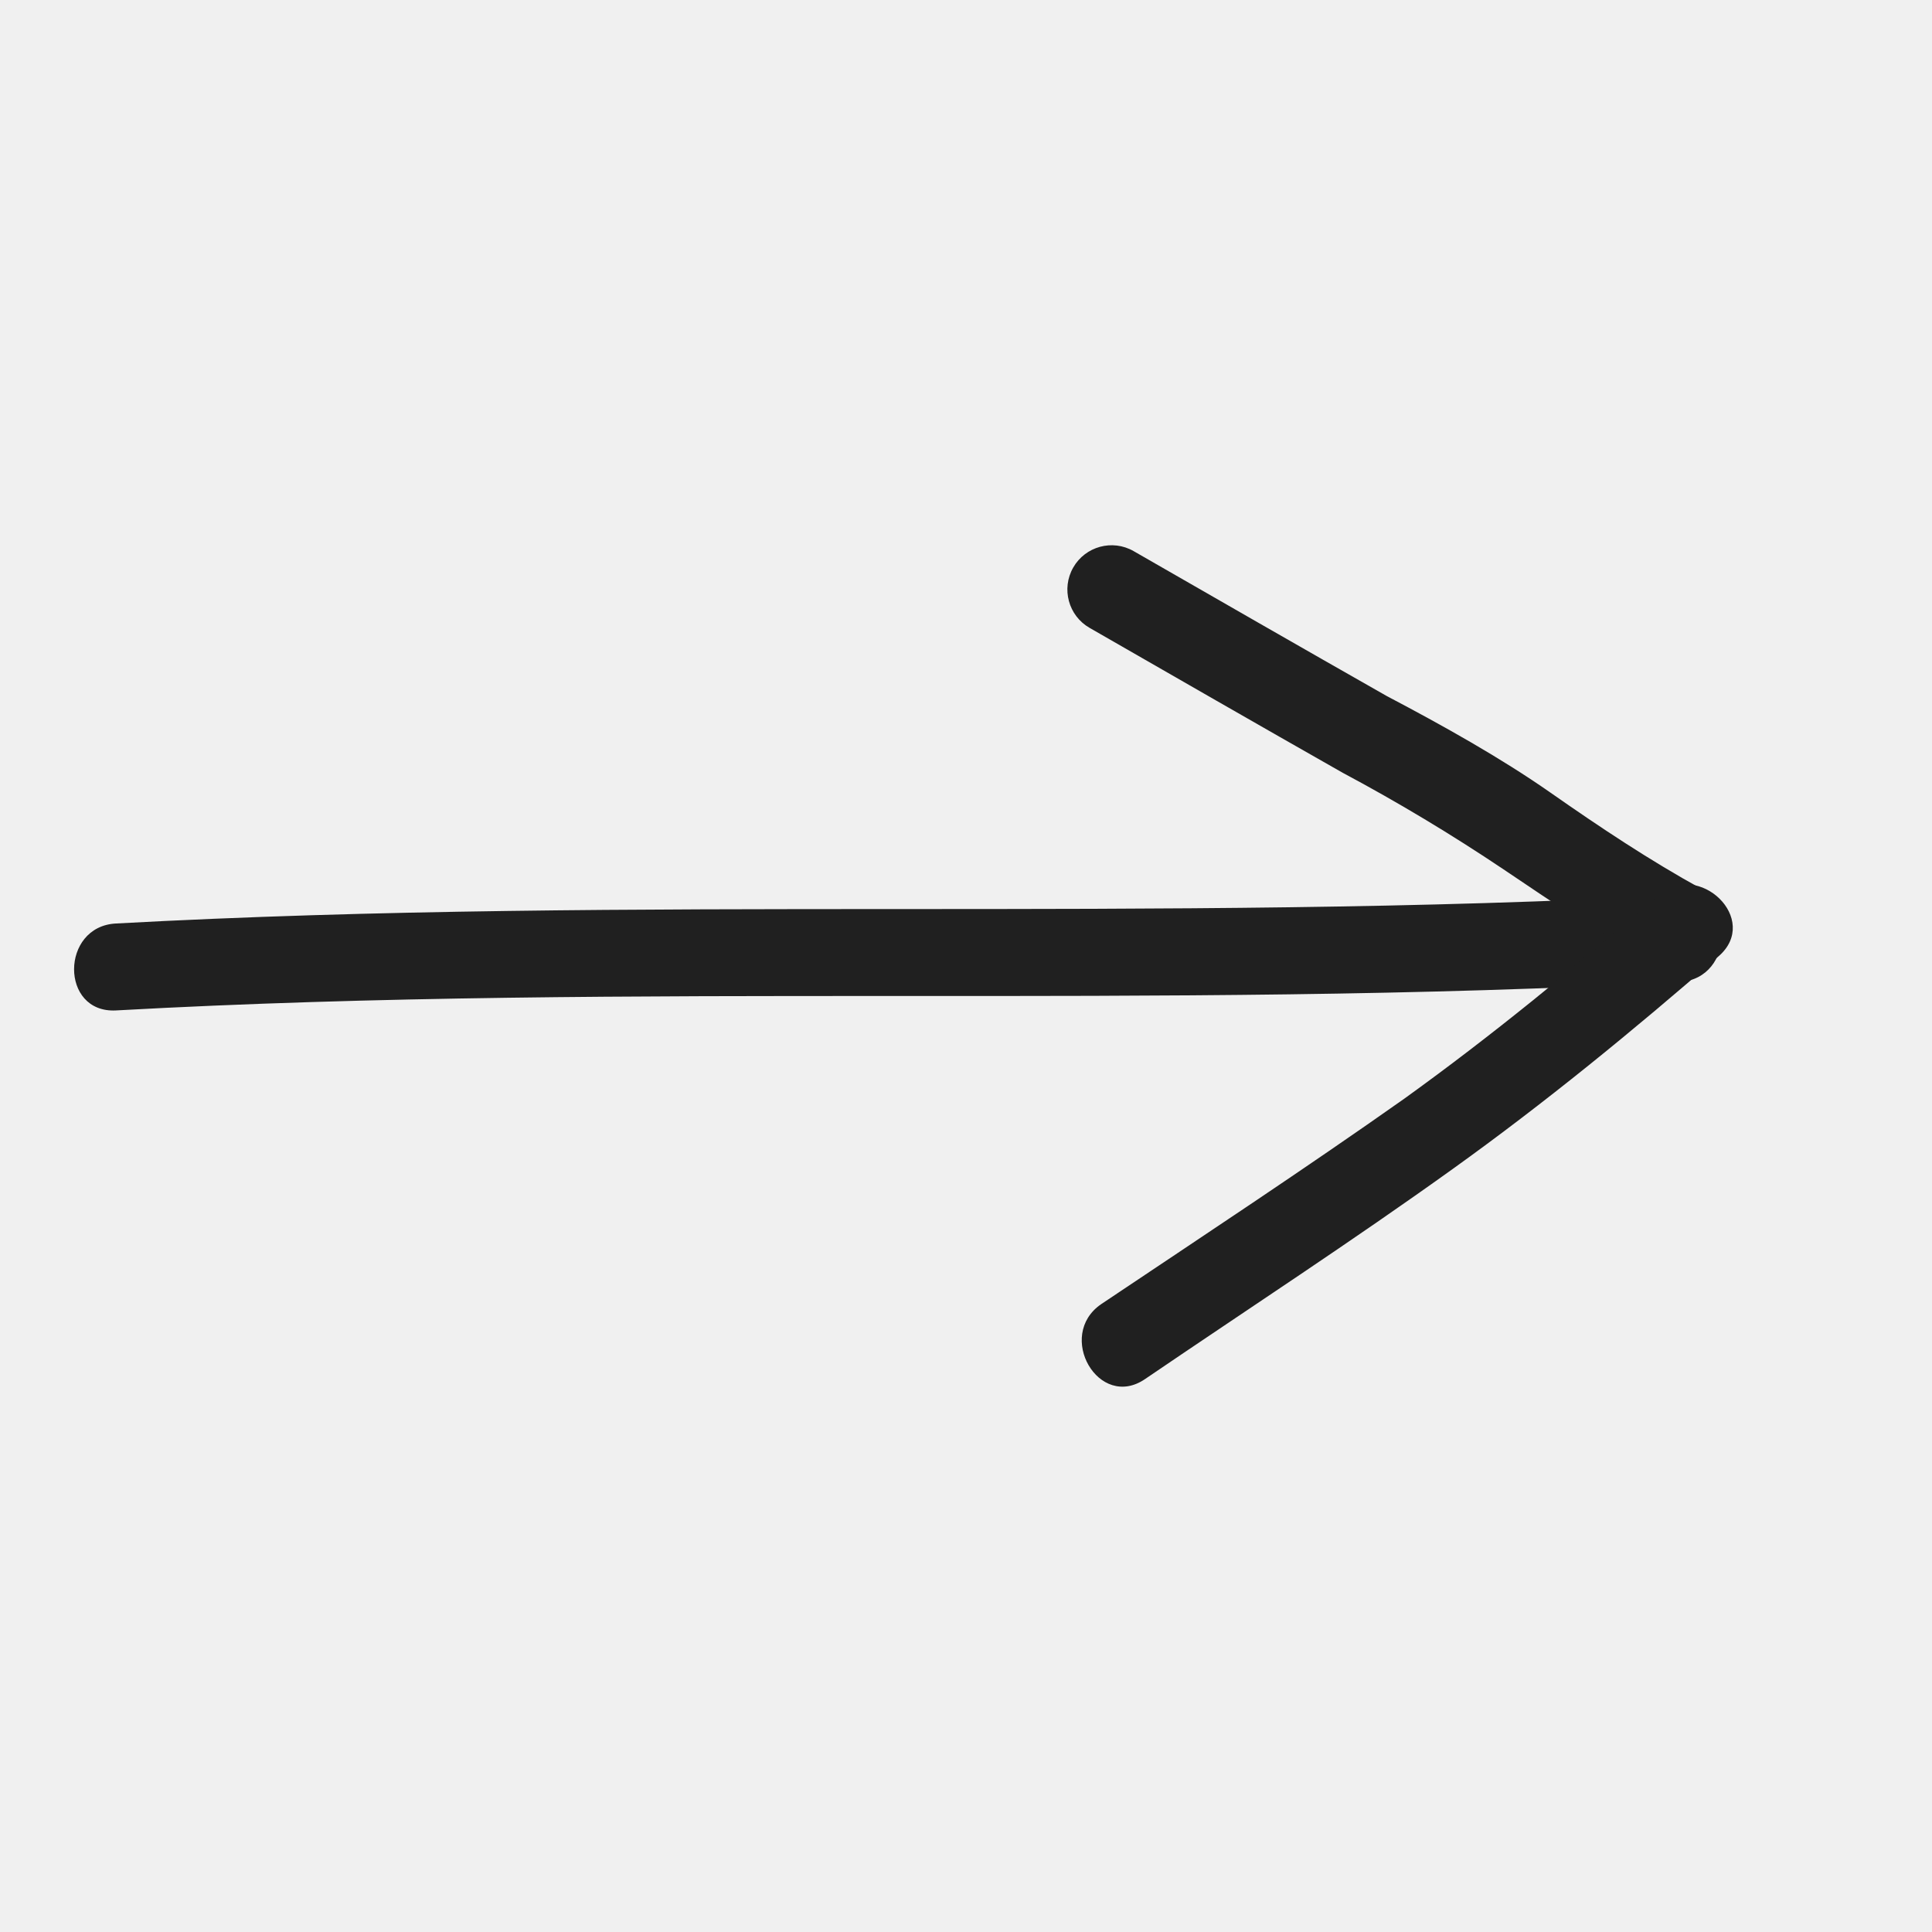
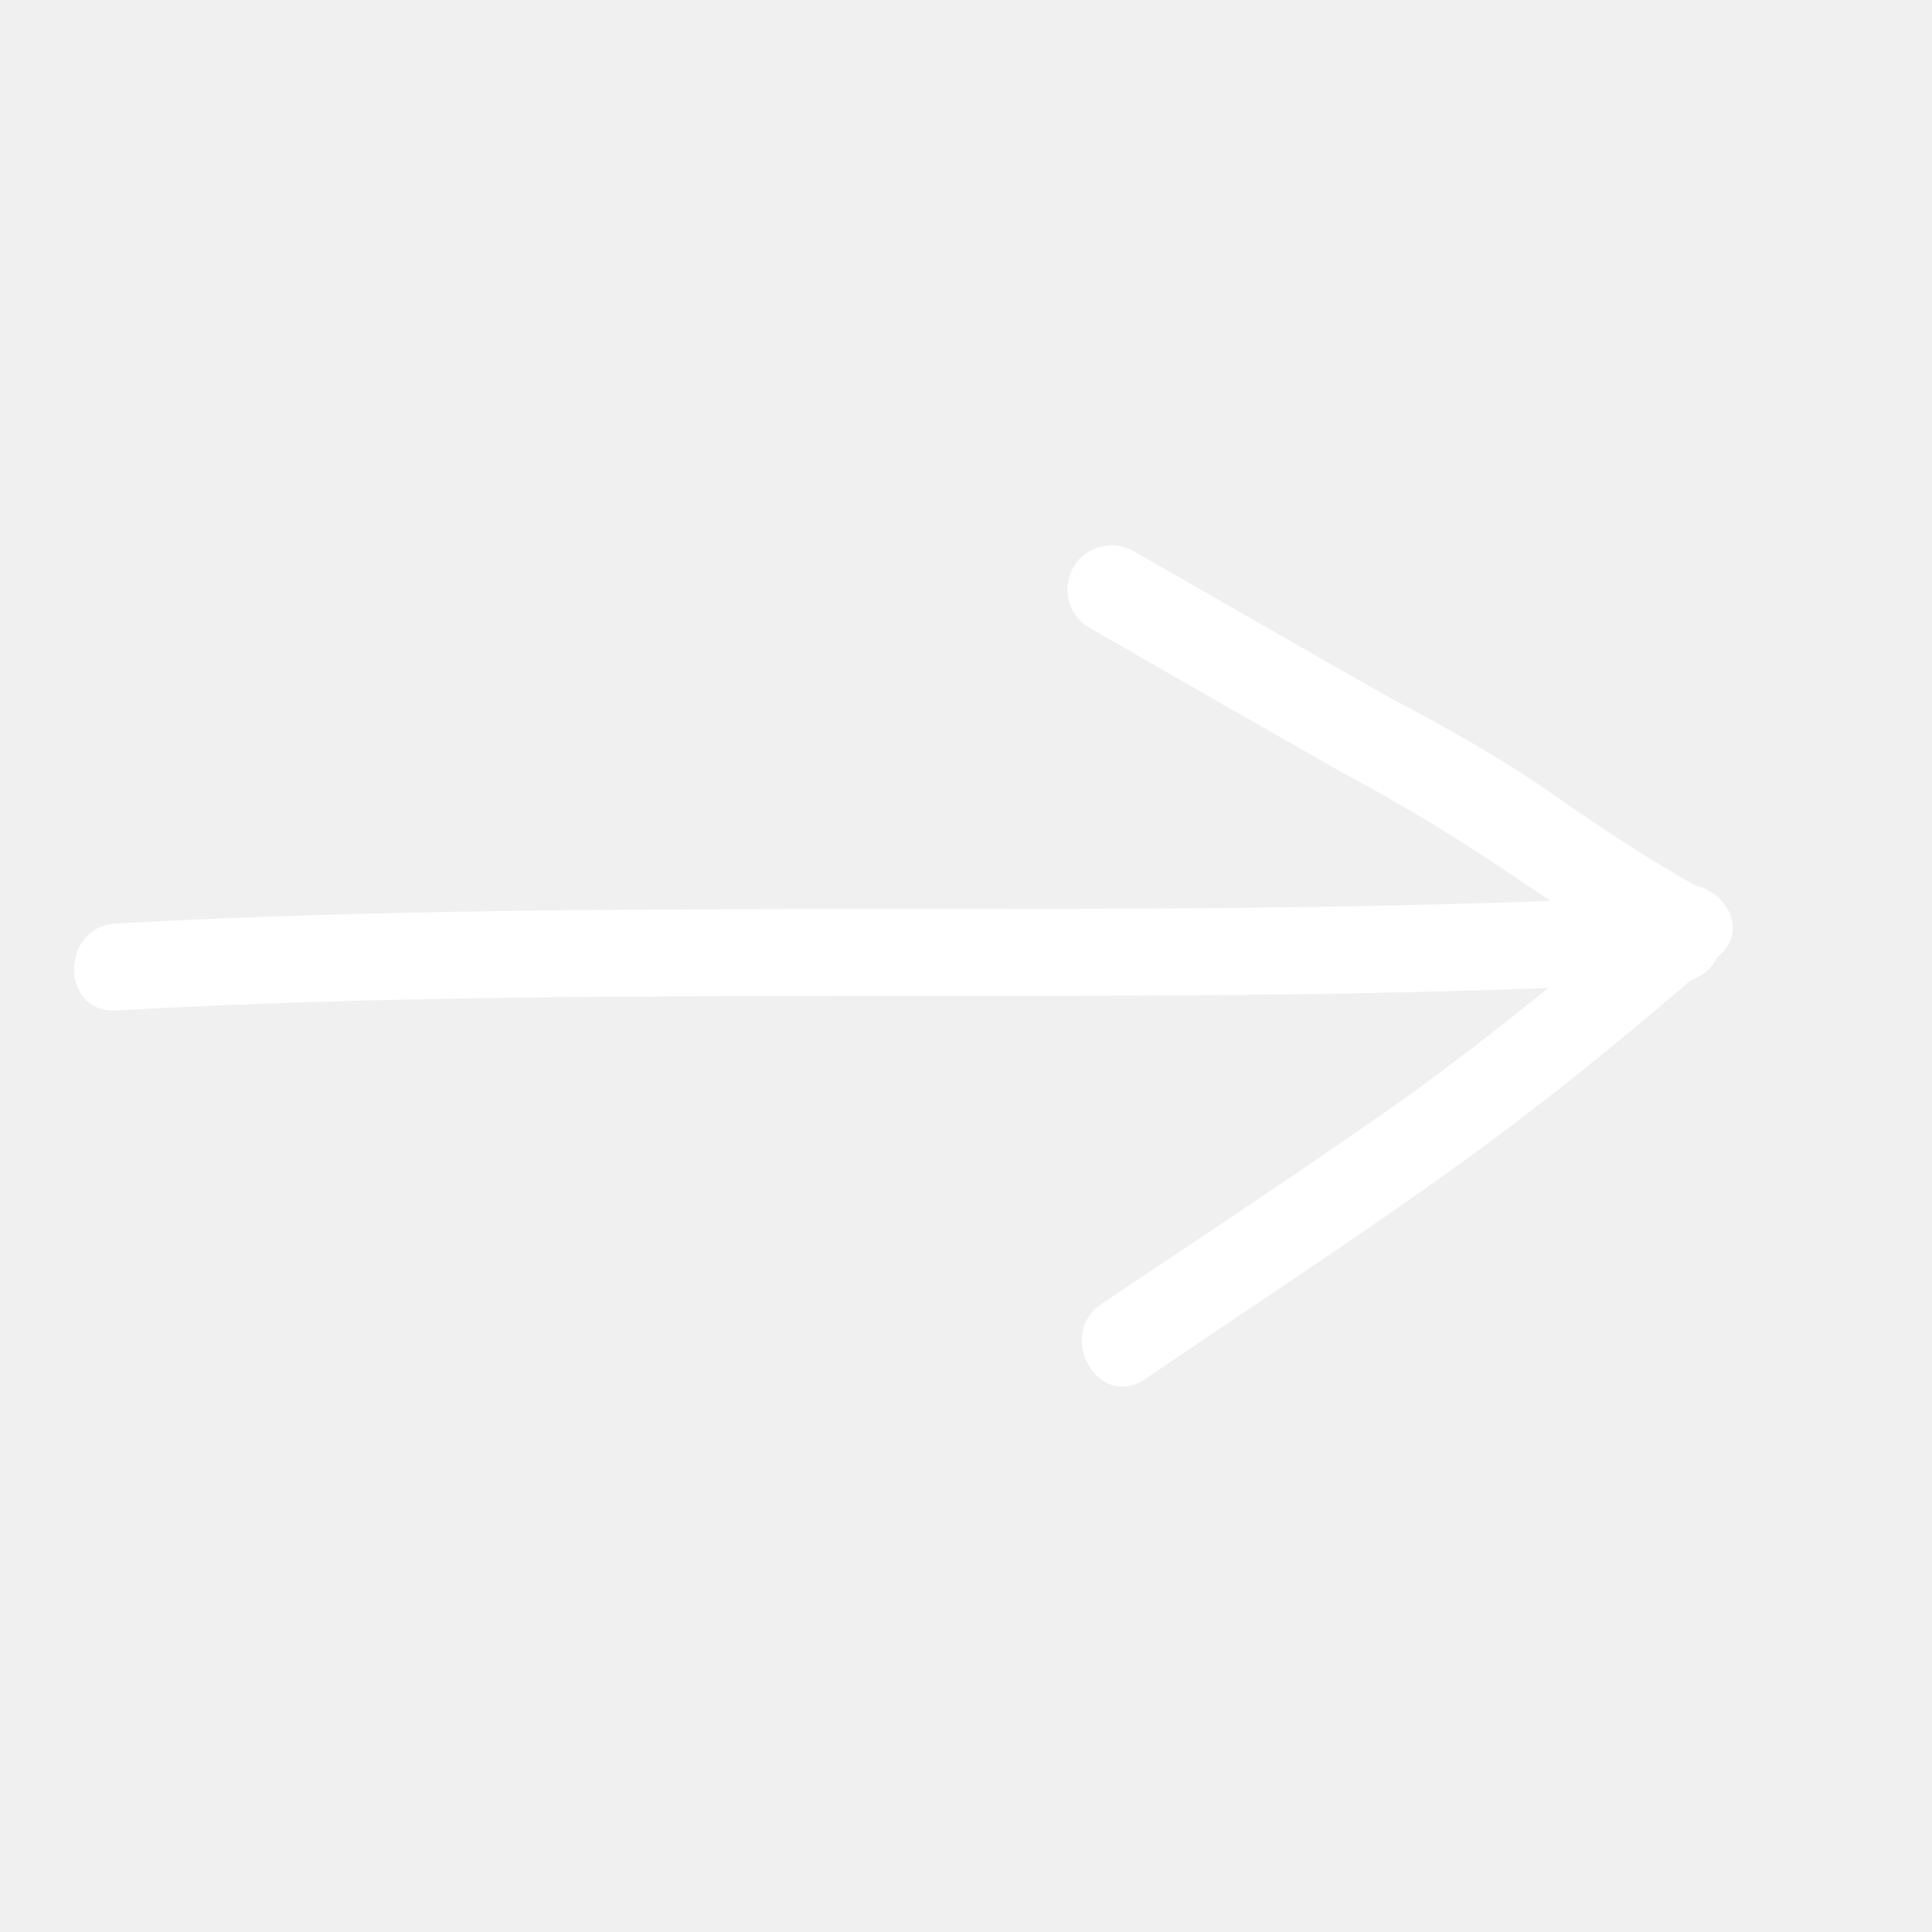
<svg xmlns="http://www.w3.org/2000/svg" id="Layer_1" data-name="Layer 1" viewBox="0 0 40 40">
  <defs>
-     <style>.cls-1{fill:#202020;}</style>
+     <style>.cls-1{fill:#ffffff;}</style>
  </defs>
  <path class="cls-1" d="M2.4,20.92c10.79-.6,21.59,0,32.38-.59,1.15-.07,1.16-1.87,0-1.8-10.79.58-21.59,0-32.38.59-1.15.06-1.16,1.86,0,1.8Z" />
  <path class="cls-1" d="M35.24,18.41c-1.09-.6-2.11-1.28-3.14-2s-2.23-1.39-3.39-2c-1.76-1-3.5-2-5.24-3A.9.9,0,0,0,22.56,13c1.74,1,3.48,2,5.24,3a38.41,38.41,0,0,1,3.33,2c1.05.71,2.09,1.41,3.2,2s1.92-1,.91-1.55Z" />
  <path class="cls-1" d="M34.31,18.55c-1.69,1.47-3.42,2.89-5.24,4.2C27,24.21,24.89,25.6,22.8,27c-.95.65-.05,2.21.91,1.55,2.13-1.45,4.28-2.85,6.37-4.35,1.91-1.37,3.73-2.86,5.5-4.4.88-.76-.4-2-1.27-1.27Z" />
</svg>
